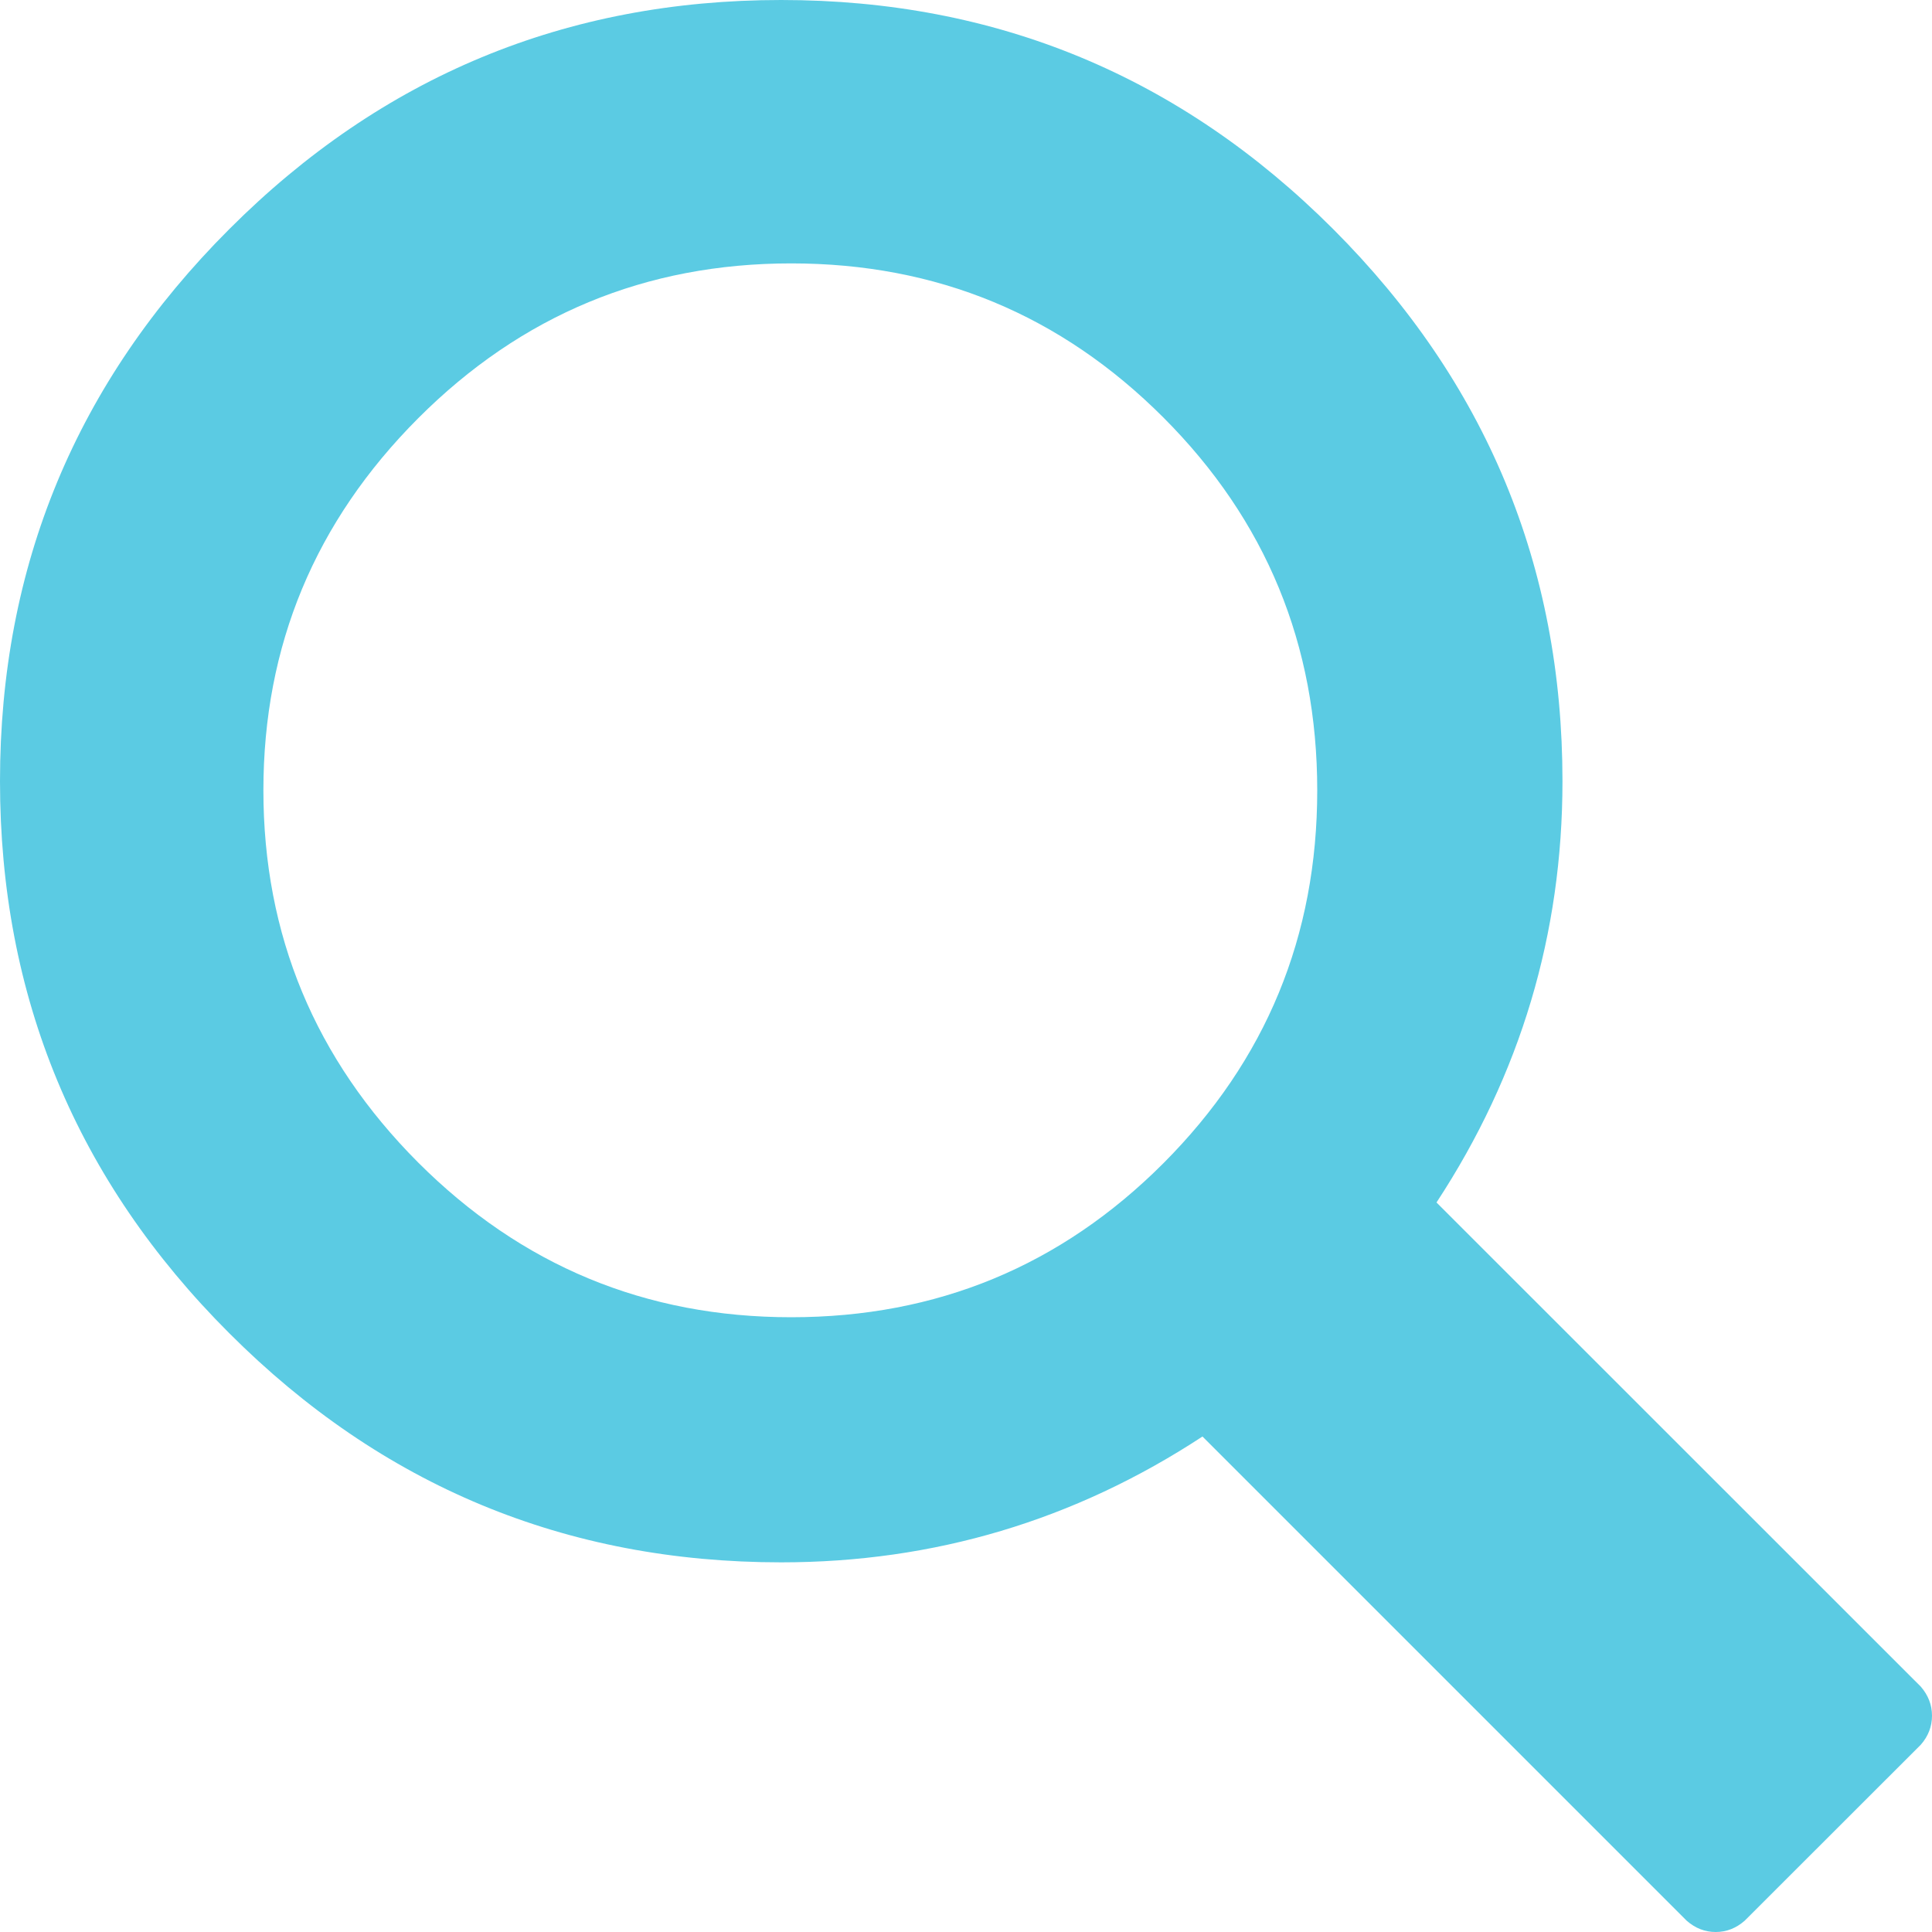
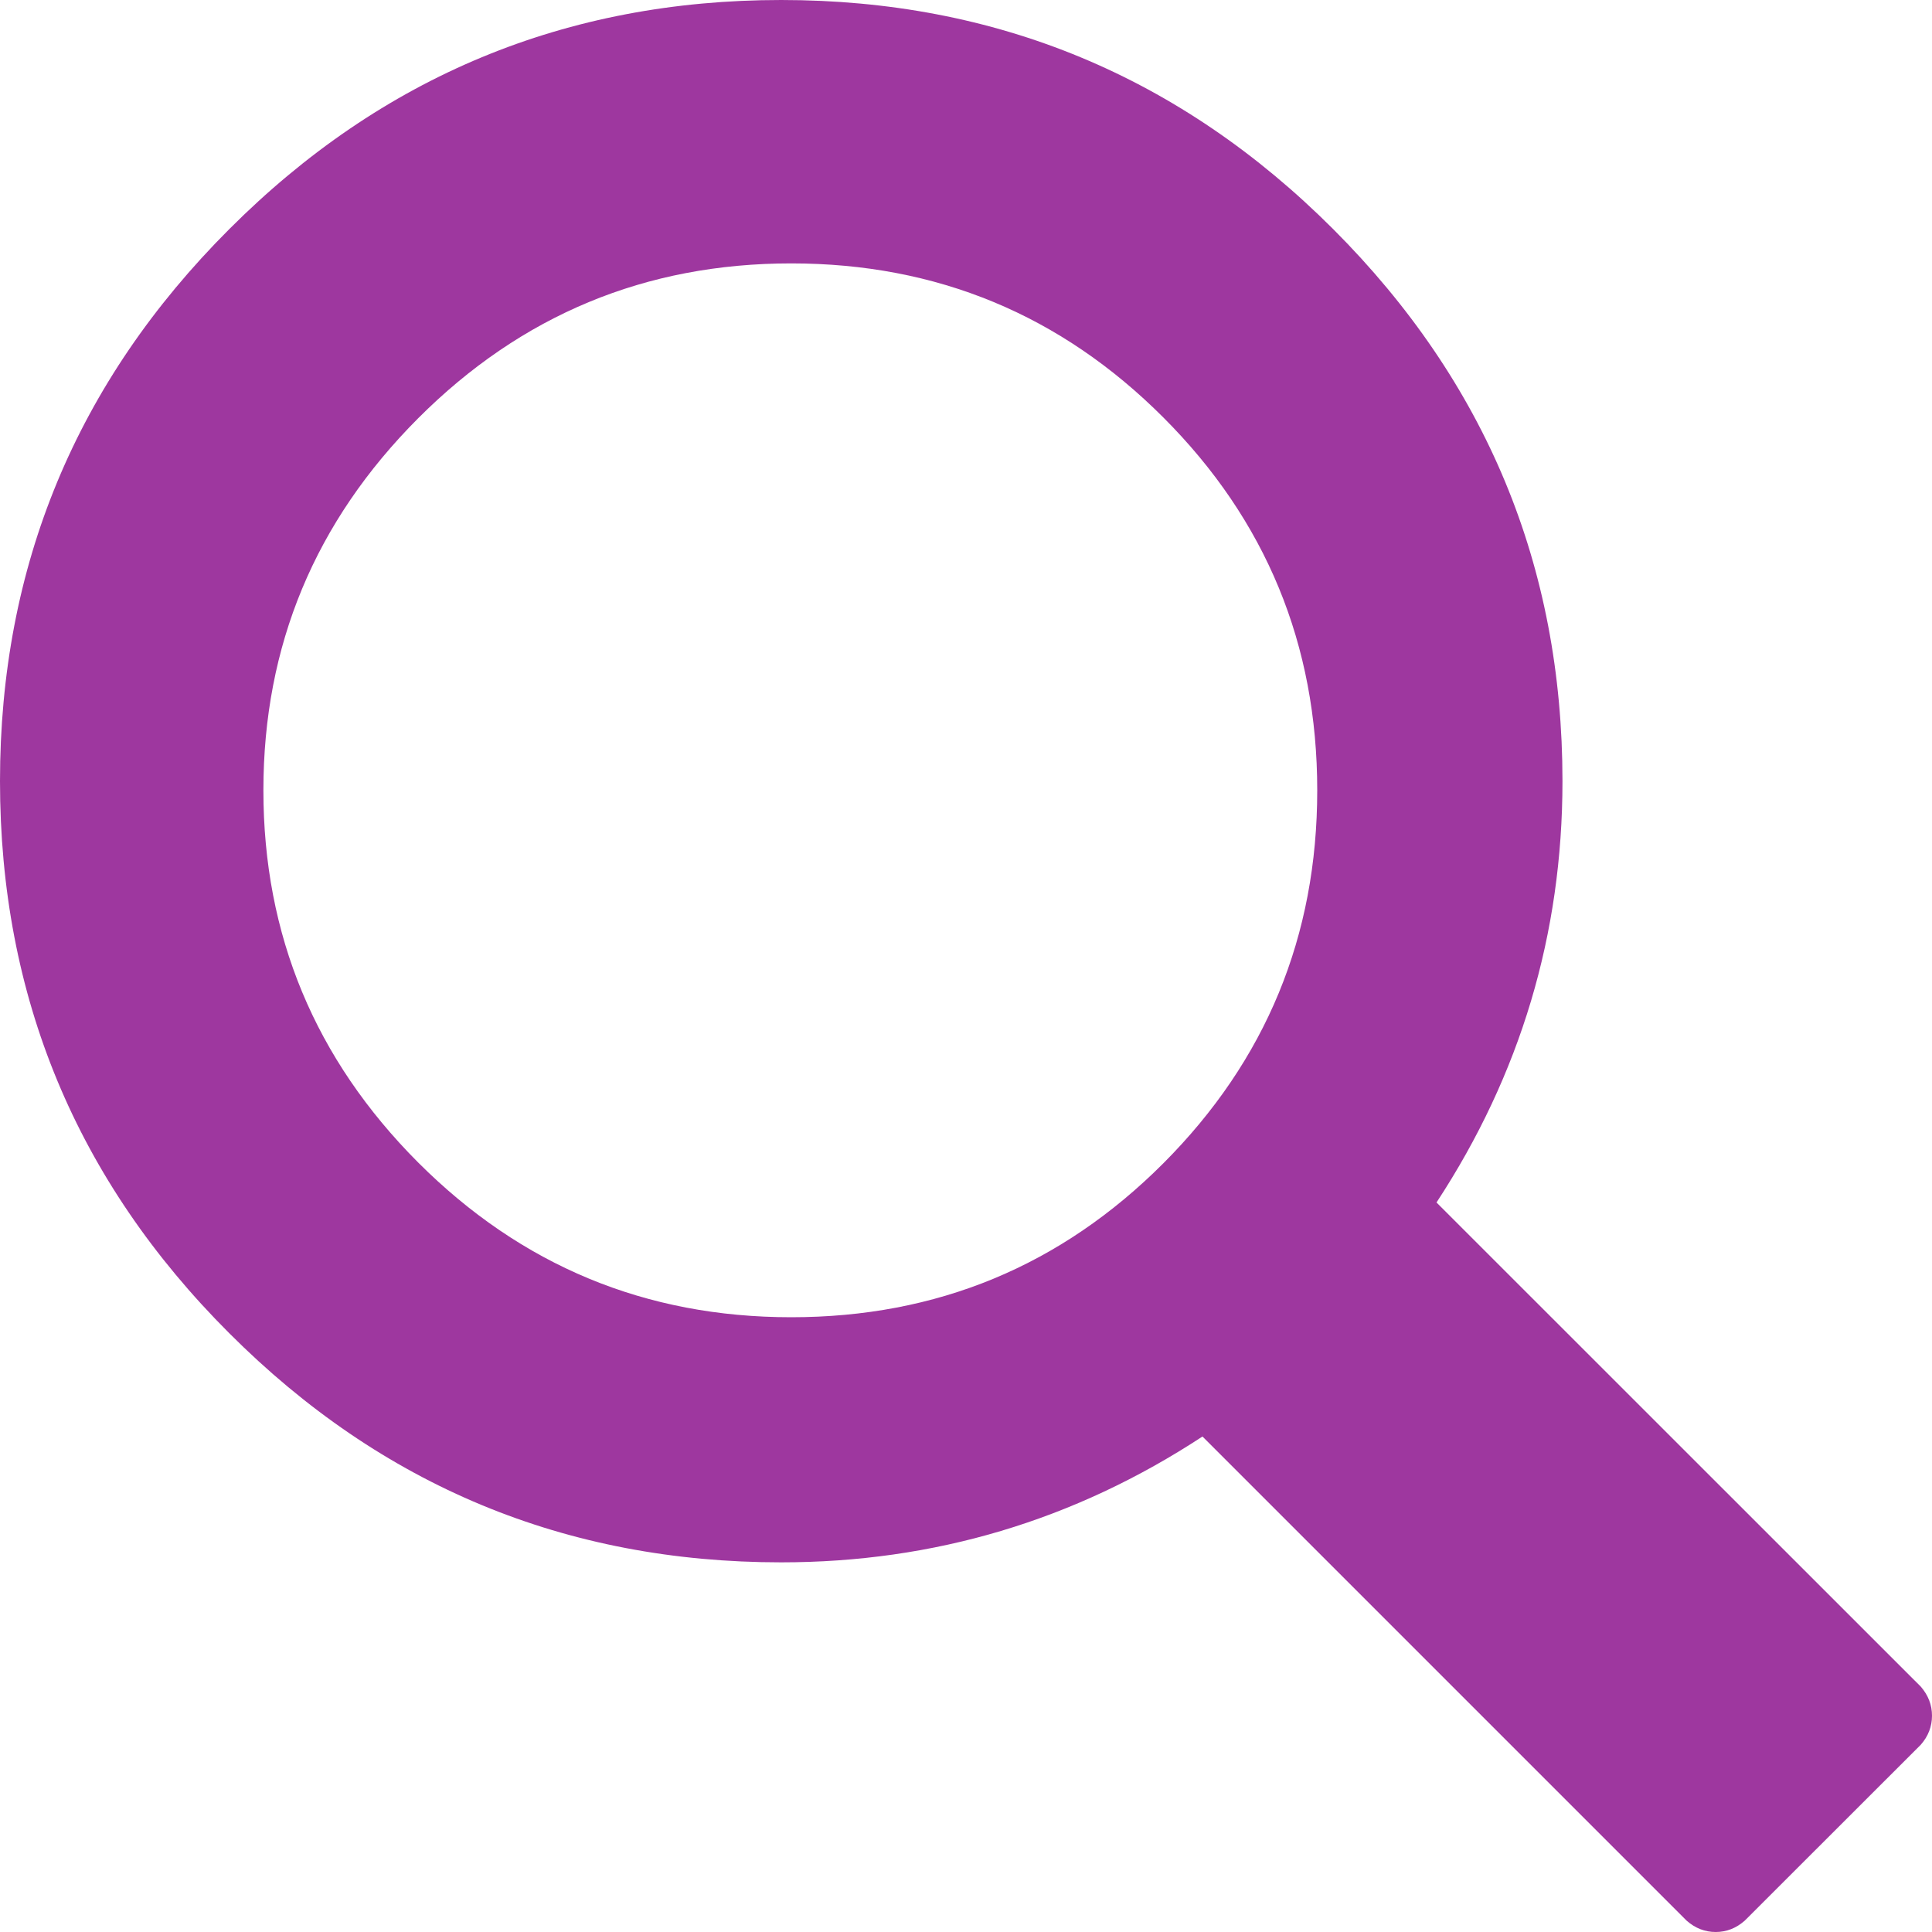
<svg xmlns="http://www.w3.org/2000/svg" width="15px" height="15px" viewBox="0 0 15 15" version="1.1">
  <defs />
  <g id="Symbols" stroke="none" stroke-width="1" fill="none" fill-rule="evenodd">
-     <g id="Mobile---Header" transform="translate(-247, -37)" fill="#5BCBE3">
+     <g id="Mobile---Header" transform="translate(-247, -37)" fill="#9e379f">
      <path d="M258.153,46.336 L261.913,50.095 C261.971,50.162 262,50.237 262,50.321 C262,50.404 261.971,50.48 261.913,50.546 L260.546,51.912 C260.479,51.971 260.404,52 260.321,52 C260.237,52 260.162,51.971 260.095,51.912 L256.336,48.153 C255.342,48.805 254.251,49.13 253.065,49.13 C251.394,49.13 249.965,48.537 248.78,47.351 C247.593,46.165 247,44.736 247,43.065 C247,41.394 247.593,39.966 248.78,38.779 C249.965,37.593 251.394,37 253.065,37 C254.736,37 256.165,37.593 257.351,38.779 C258.537,39.966 259.131,41.394 259.131,43.065 C259.131,44.251 258.805,45.342 258.153,46.336 C258.153,46.336 258.805,45.342 258.153,46.336 L258.153,46.336 L258.153,46.336 Z M250.246,40.248 C249.446,41.05 249.045,42.012 249.045,43.136 C249.045,44.26 249.446,45.223 250.246,46.025 C251.047,46.826 252.012,47.227 253.143,47.227 C254.273,47.227 255.236,46.829 256.033,46.031 C256.829,45.233 257.227,44.269 257.227,43.136 C257.227,42.004 256.829,41.039 256.033,40.242 C255.236,39.444 254.273,39.045 253.143,39.045 C252.012,39.045 251.047,39.446 250.246,40.248 L250.246,40.248 Z" id="Fill-10" />
    </g>
  </g>
</svg>
